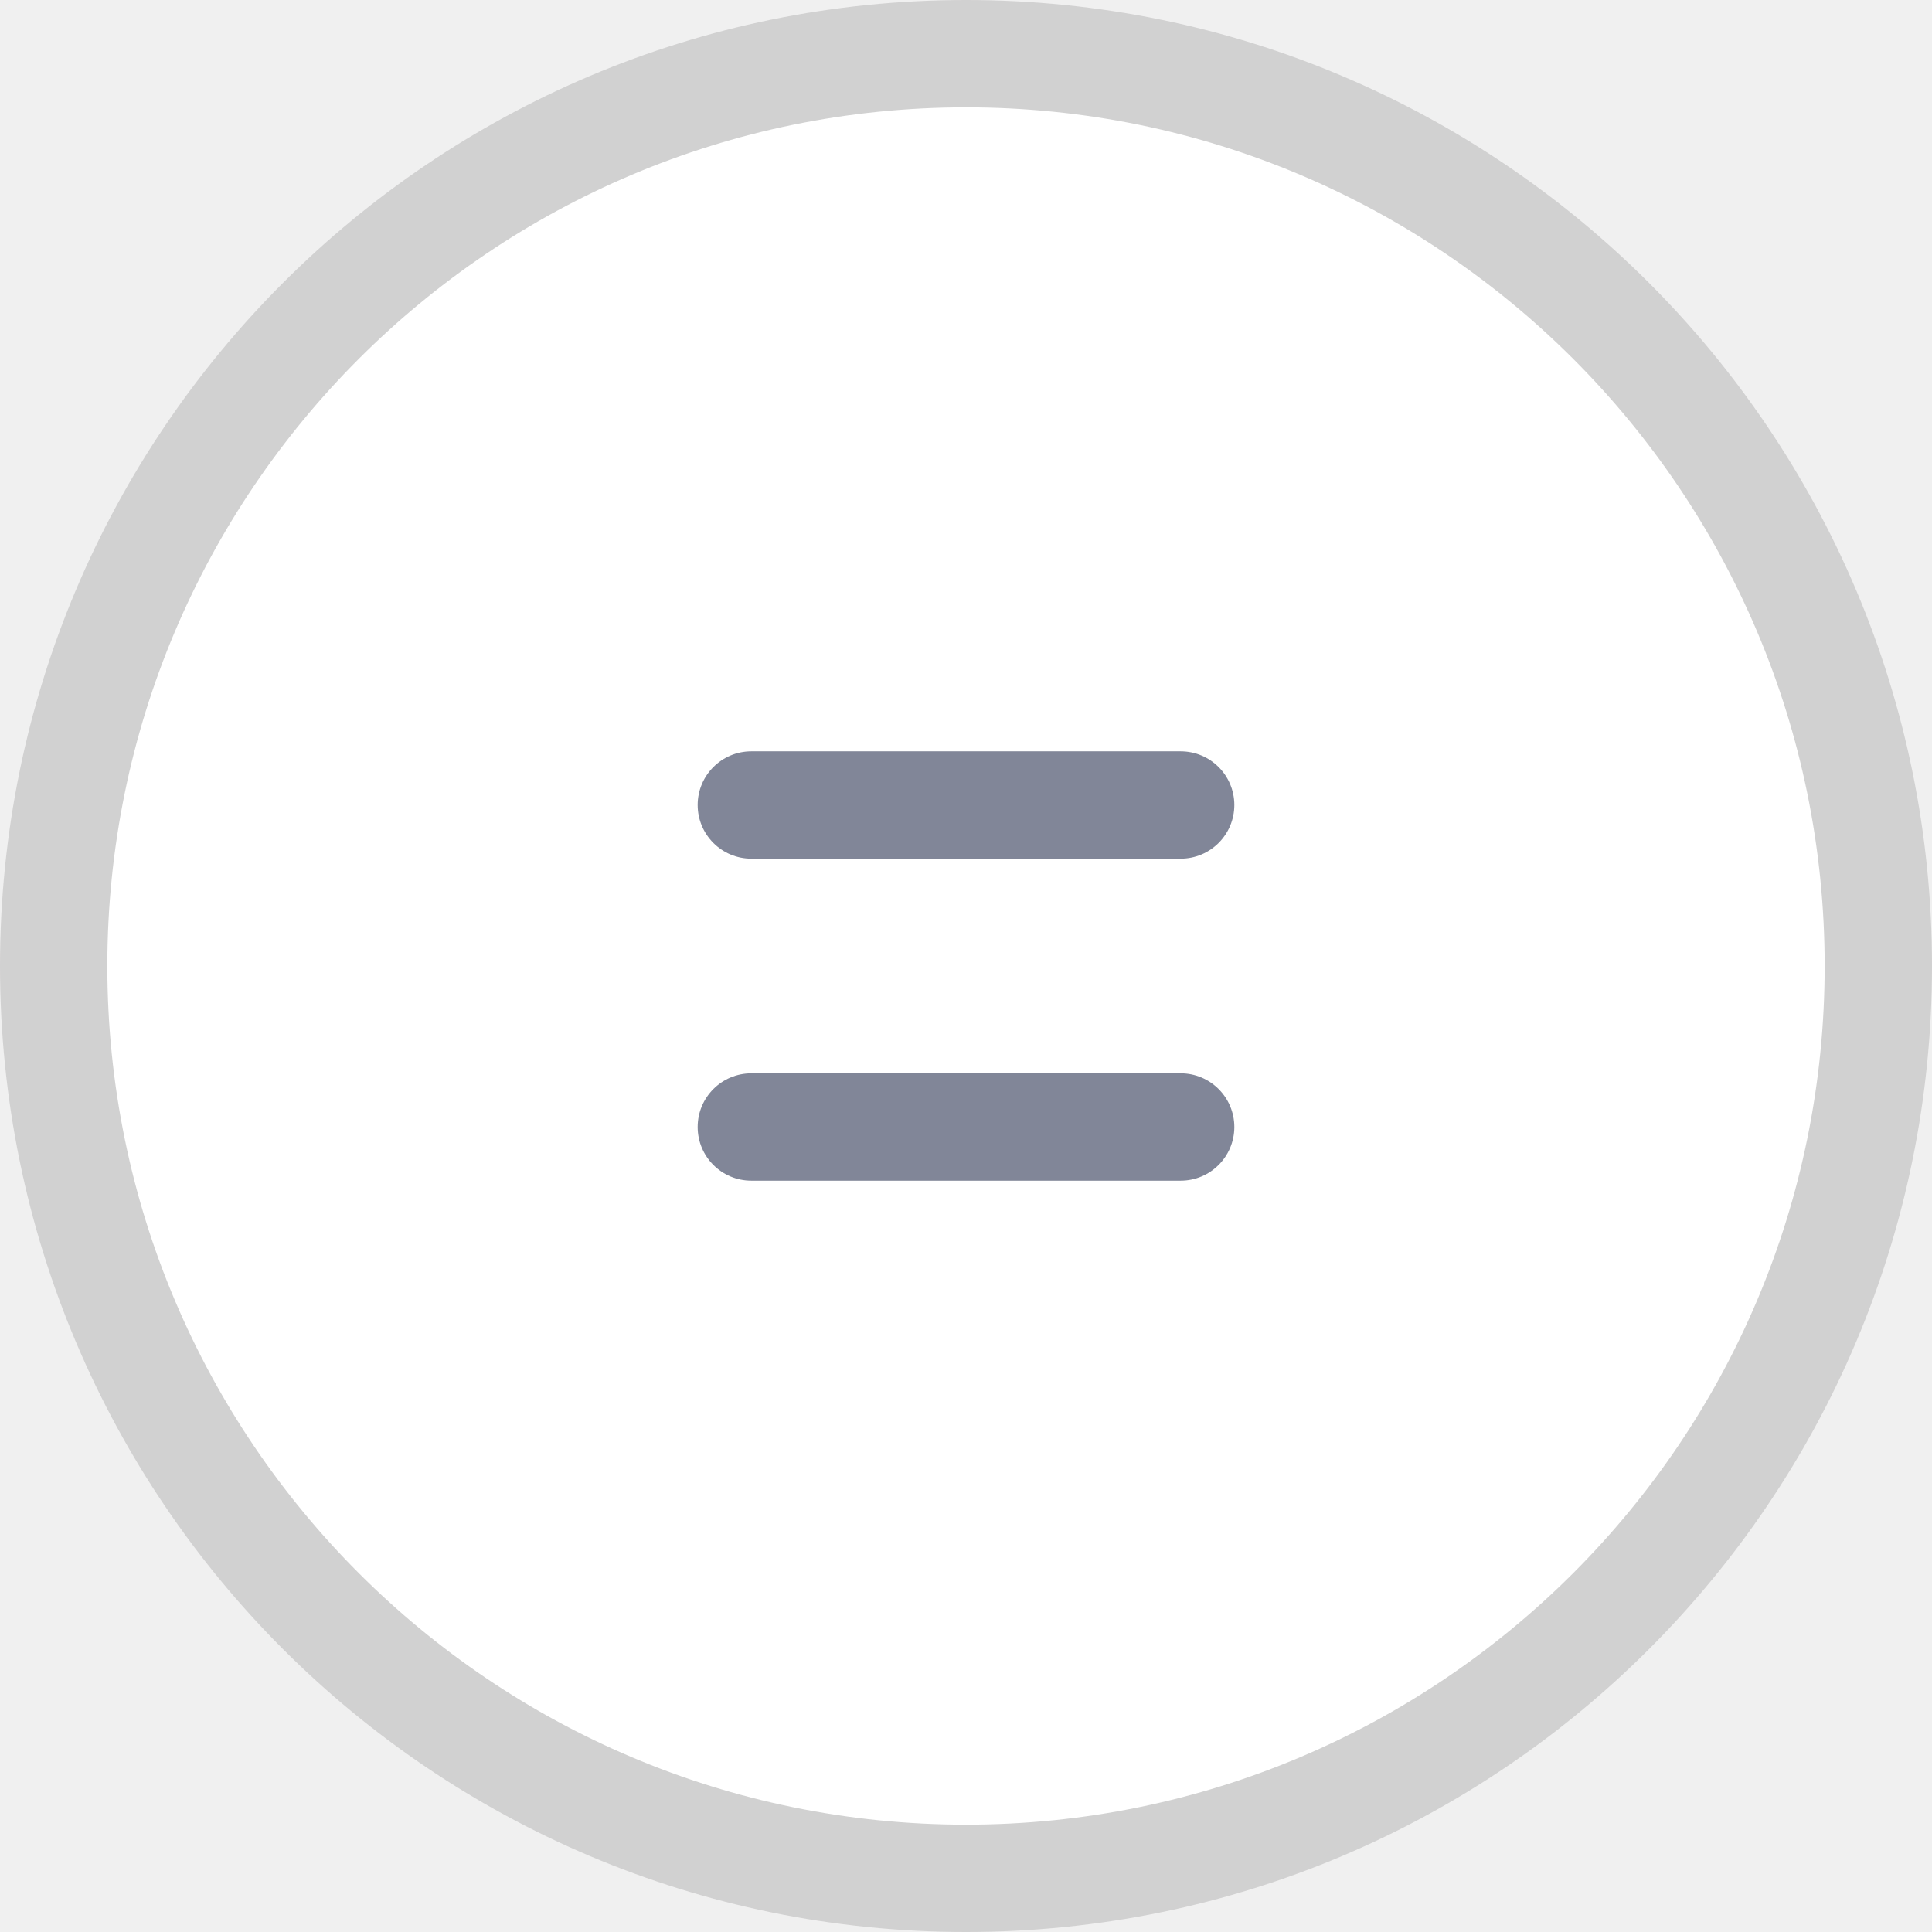
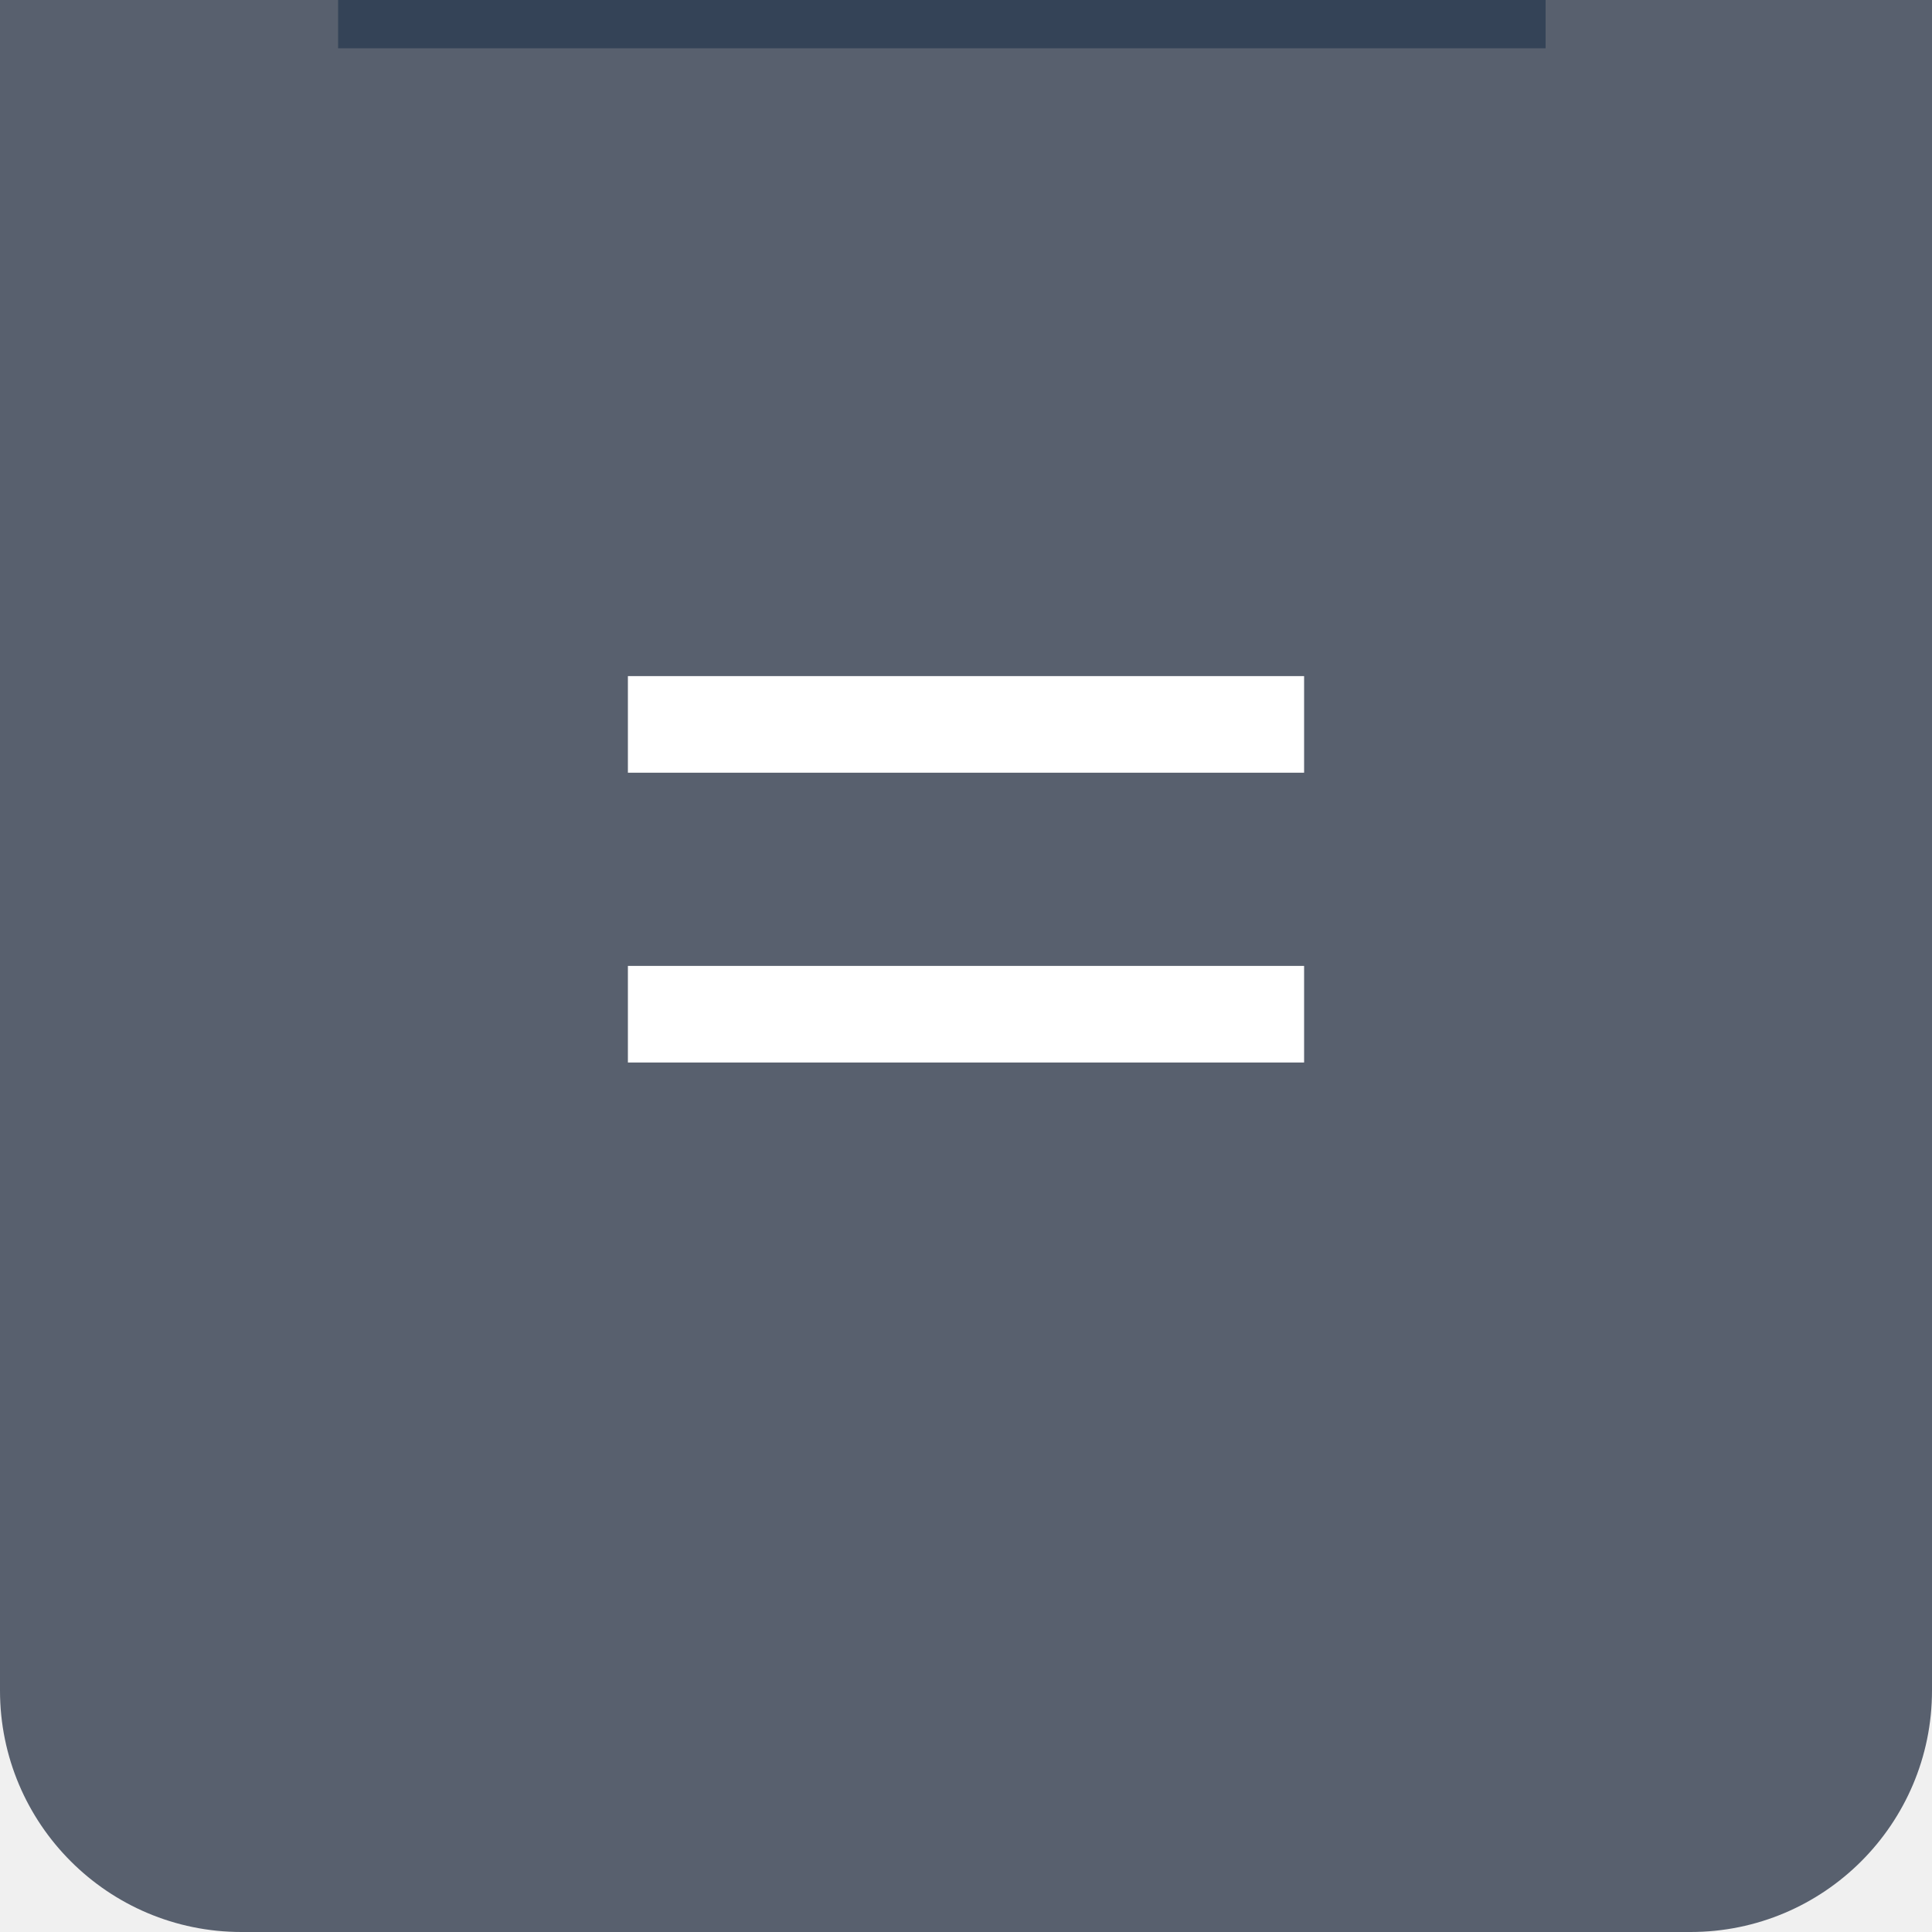
- <svg xmlns="http://www.w3.org/2000/svg" id="Layer_1" data-name="Layer 1" viewBox="0 0 36 36">
-   <defs>
-     <style>.cls-1{fill:#231f20;opacity:0.15;}.cls-2{fill:#fff;}.cls-3{opacity:0.75;}.cls-4{fill:#575e75;}</style>
-   </defs>
-   <circle class="cls-1" cx="18" cy="18" r="18" />
-   <circle class="cls-2" cx="18" cy="18" r="16" />
-   <g class="cls-3">
-     <rect class="cls-4" x="13" y="14" width="10" height="2" rx="1" ry="1" />
-     <rect class="cls-4" x="13" y="20" width="10" height="2" rx="1" ry="1" />
-   </g>
+ <svg xmlns="http://www.w3.org/2000/svg" width="40" height="40" viewBox="0 87 40 40" fill="none">
+   <rect width="40" height="127" rx="5" fill="#58606E" />
+   <path d="M21 24V17H19V24H12V26H19V33H21V26H28V24H21Z" fill="white" />
+   <path d="M12 66H28V68H12V66Z" fill="white" />
+   <path d="M27 102.998H13V100.998H27V102.998ZM27 108.998H13V106.998H27V108.998Z" fill="white" />
+   <line opacity="0.5" x1="7" y1="43.5" x2="32" y2="43.5" stroke="#0F263F" />
+   <line opacity="0.5" x1="7" y1="87.5" x2="32" y2="87.5" stroke="#0F263F" />
</svg>
